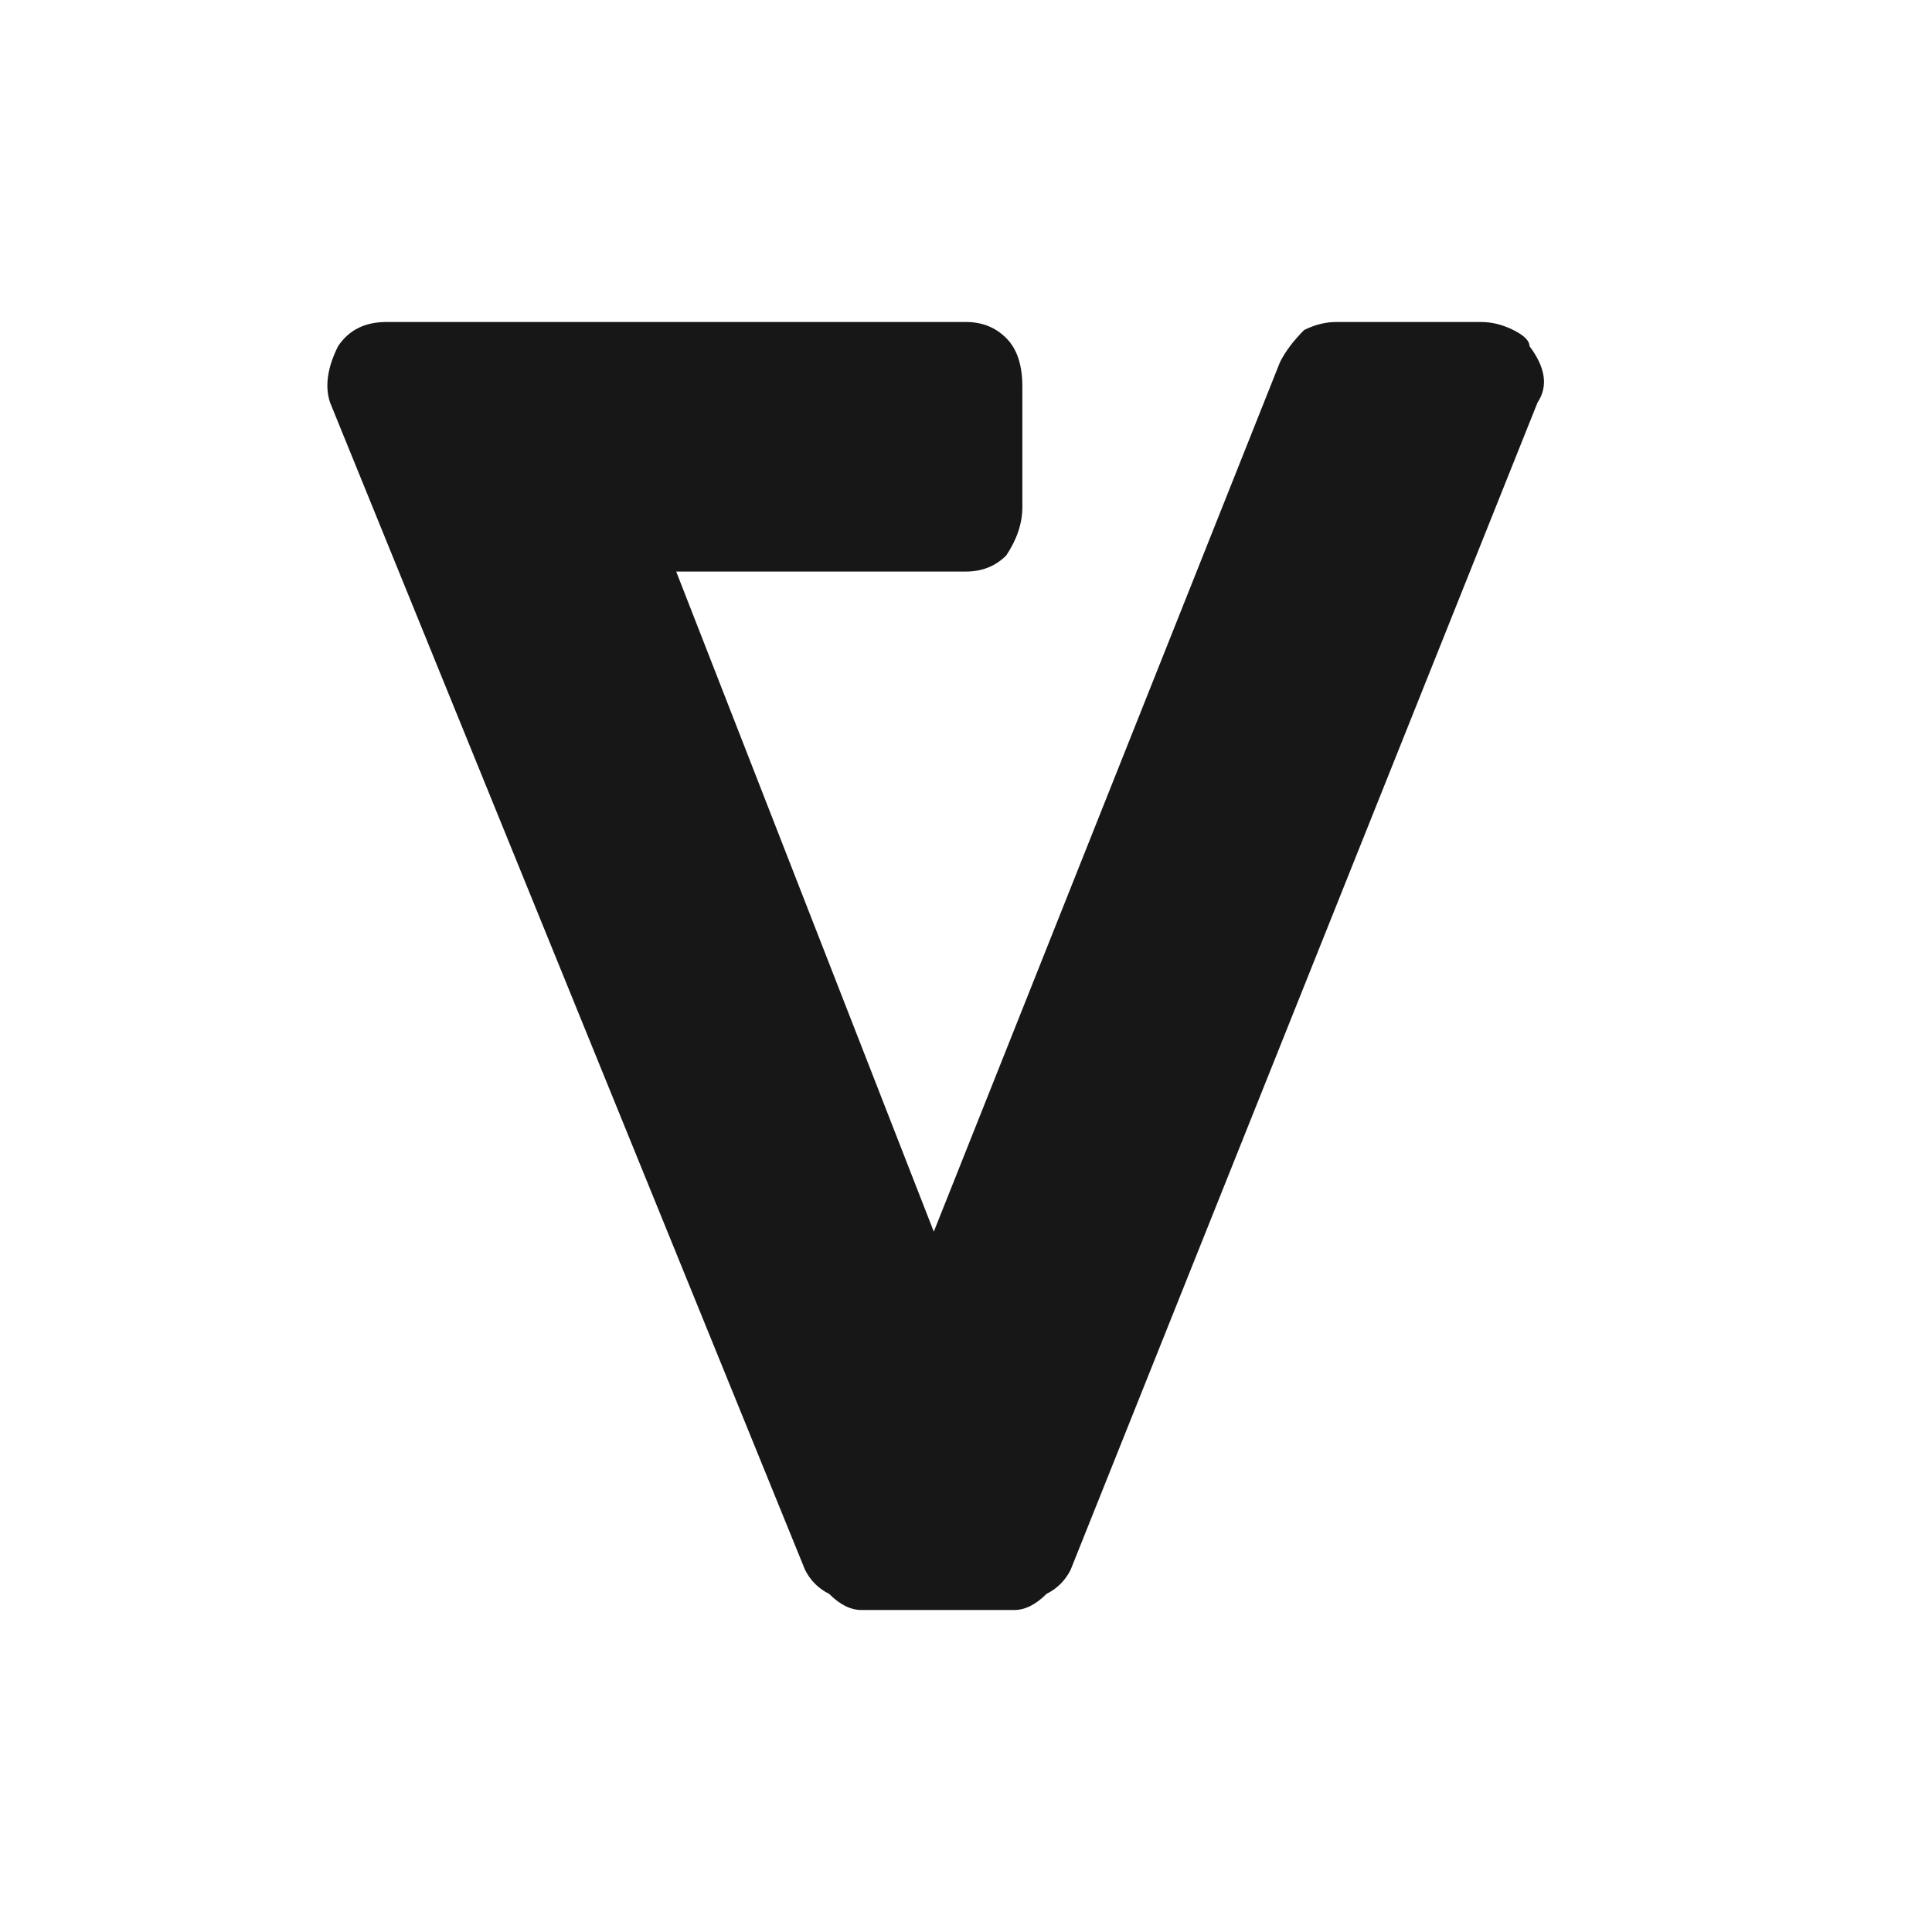
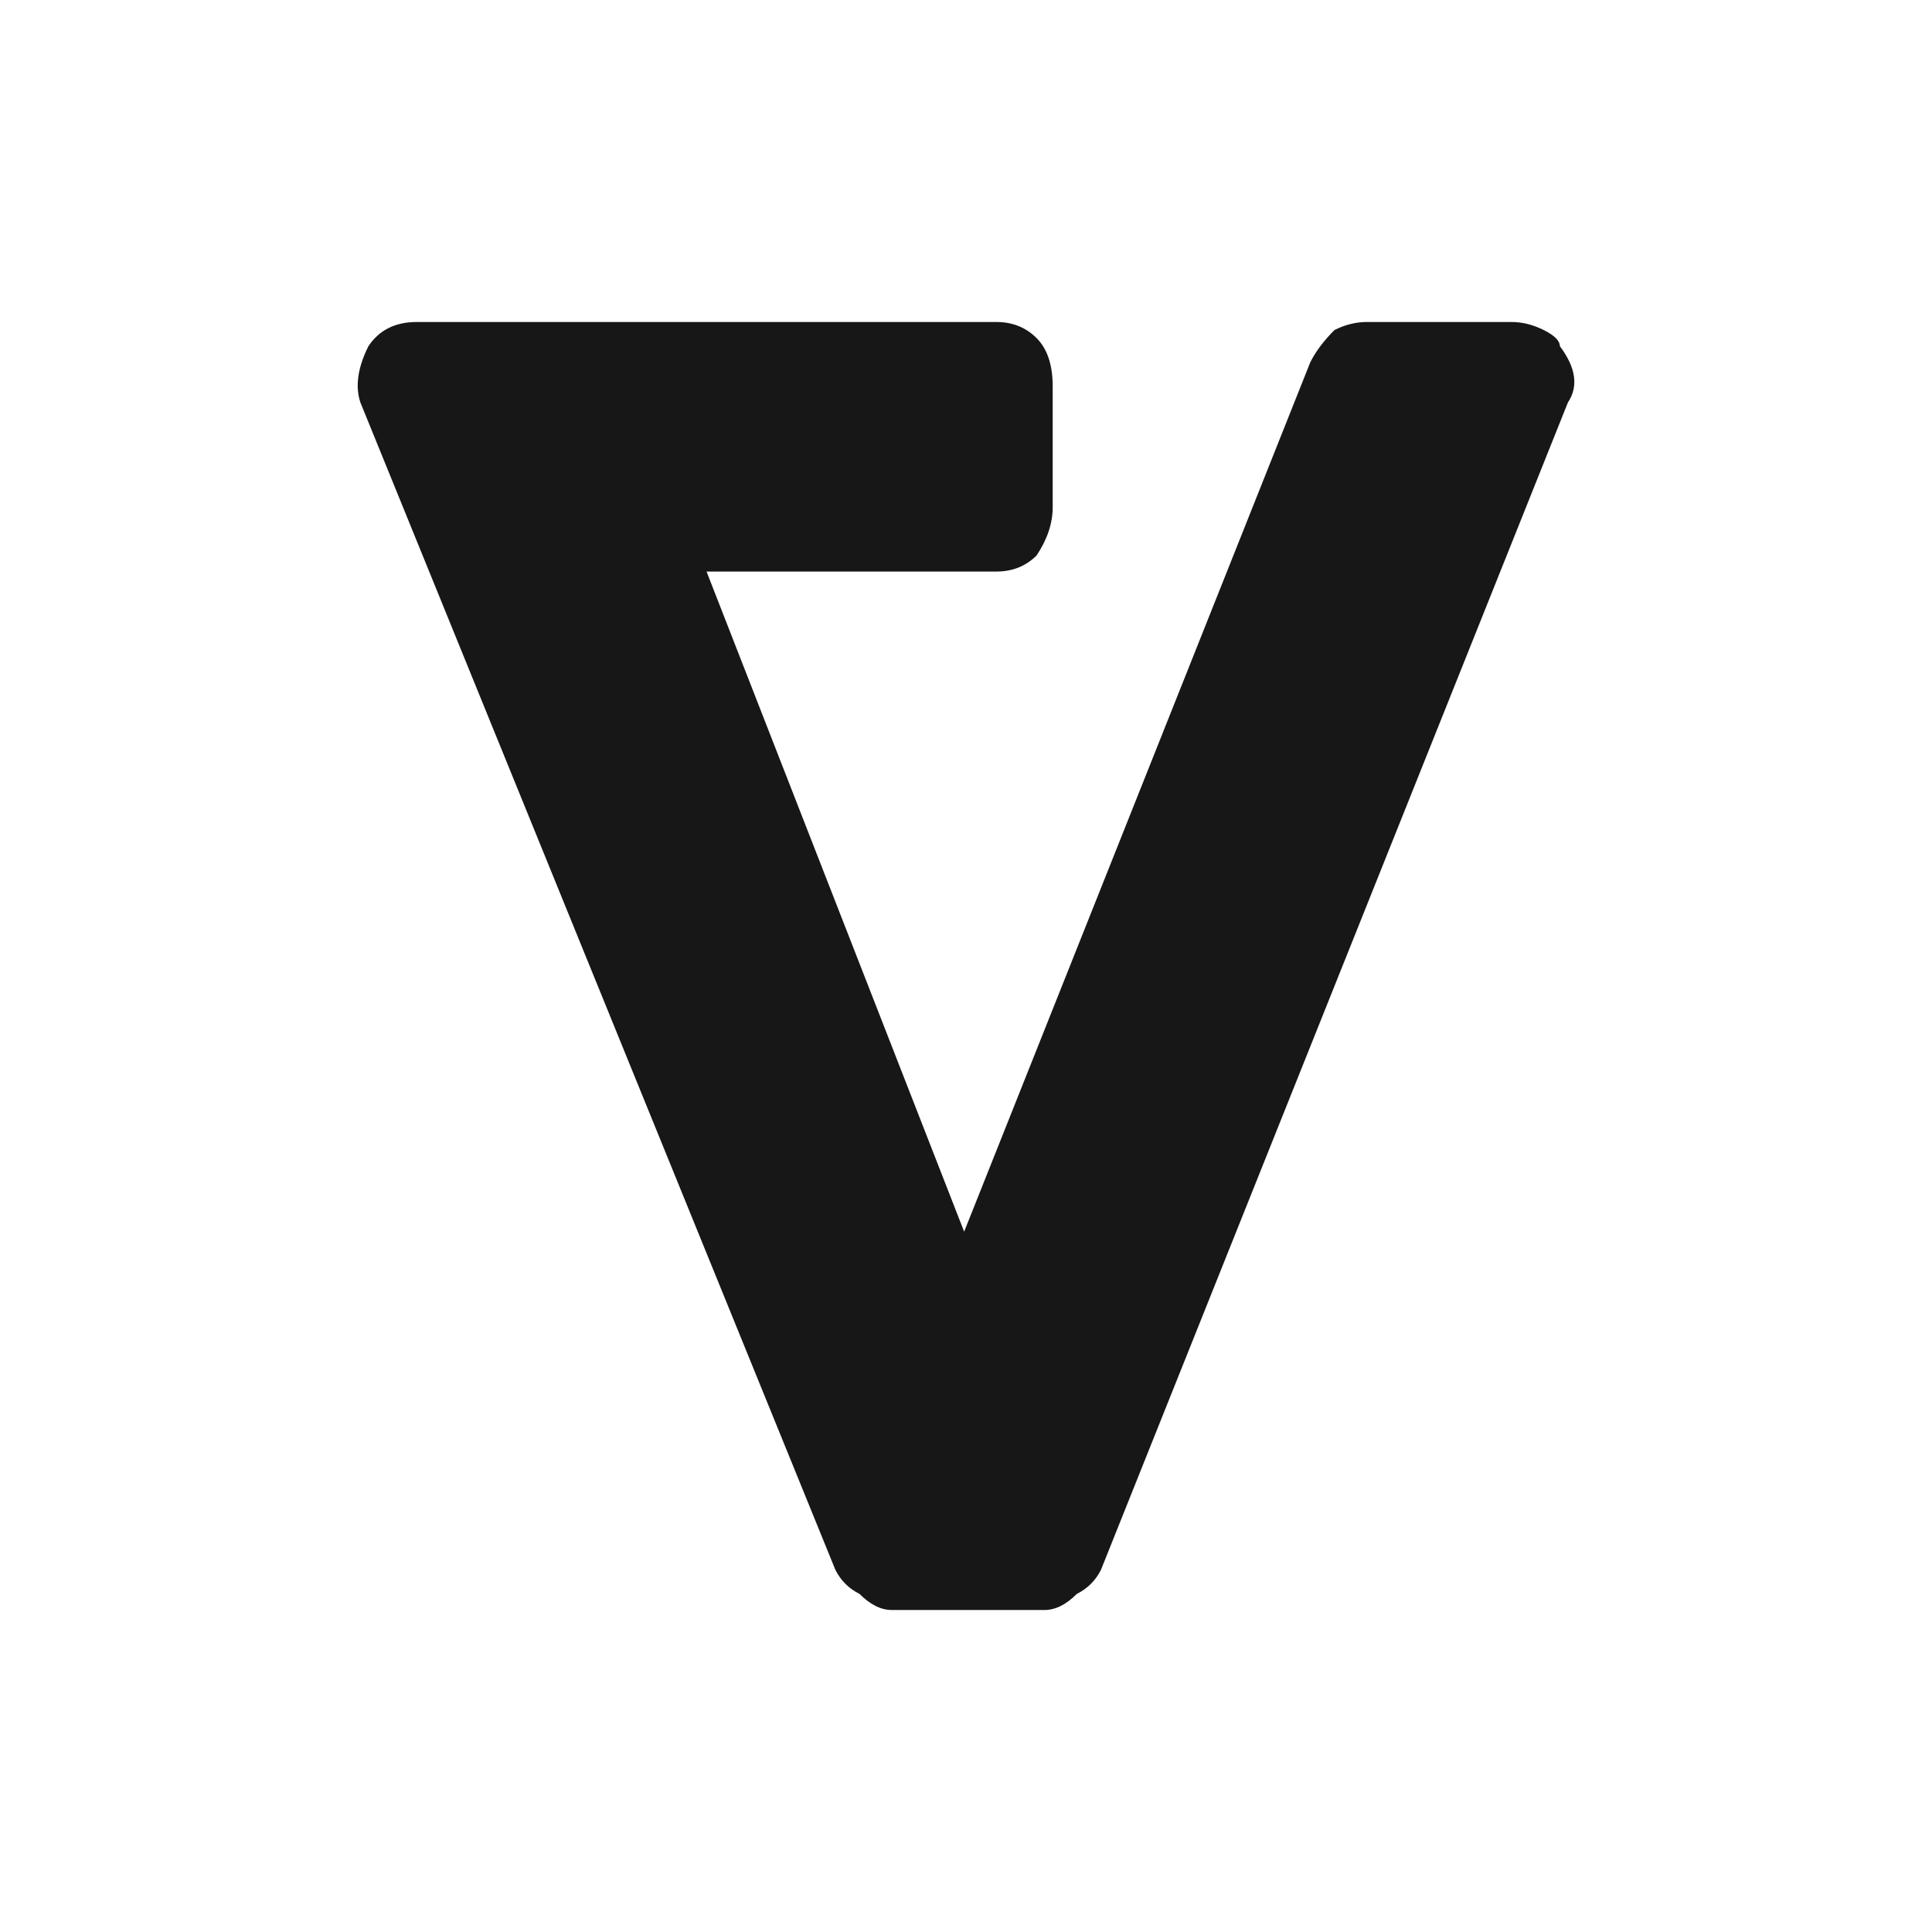
- <svg xmlns="http://www.w3.org/2000/svg" version="1.2" viewBox="0 0 24 24" width="24" height="24">
-   <style>
- 		.s0 { fill: #171717 } 
- 	</style>
-   <path class="s0" d="m19 4.3q0.3 0.4 0.1 0.7l-5.8 14.5q-0.1 0.2-0.3 0.3-0.2 0.2-0.4 0.2h-1.9q-0.2 0-0.4-0.2-0.2-0.1-0.3-0.3l-5.9-14.5q-0.1-0.3 0.1-0.7 0.2-0.3 0.6-0.3h7.2q0.3 0 0.5 0.2 0.2 0.2 0.2 0.6v1.5q0 0.3-0.2 0.6-0.2 0.2-0.5 0.2h-3.6l3.2 8.2 4.3-10.8q0.1-0.2 0.3-0.4 0.2-0.1 0.4-0.1h1.8q0.2 0 0.4 0.1 0.2 0.1 0.2 0.2z" />
+ <svg xmlns="http://www.w3.org/2000/svg" viewBox="0 0 24 24" width="24" height="24">
+   <path fill="#171717" d="m19.377 4.3q0.3 0.4 0.1 0.7l-5.8 14.5q-0.1 0.2-0.3 0.3-0.2 0.2-0.4 0.2h-1.9q-0.2 0-0.4-0.2-0.2-0.1-0.3-0.3l-5.9-14.5q-0.1-0.3 0.1-0.7 0.2-0.3 0.6-0.3h7.2q0.3 0 0.5 0.2 0.2 0.2 0.2 0.6v1.5q0 0.3-0.2 0.6-0.2 0.2-0.5 0.2h-3.6l3.2 8.2 4.3-10.8q0.1-0.2 0.3-0.4 0.2-0.1 0.4-0.1h1.8q0.2 0 0.4 0.1 0.2 0.1 0.2 0.2z" />
</svg>
